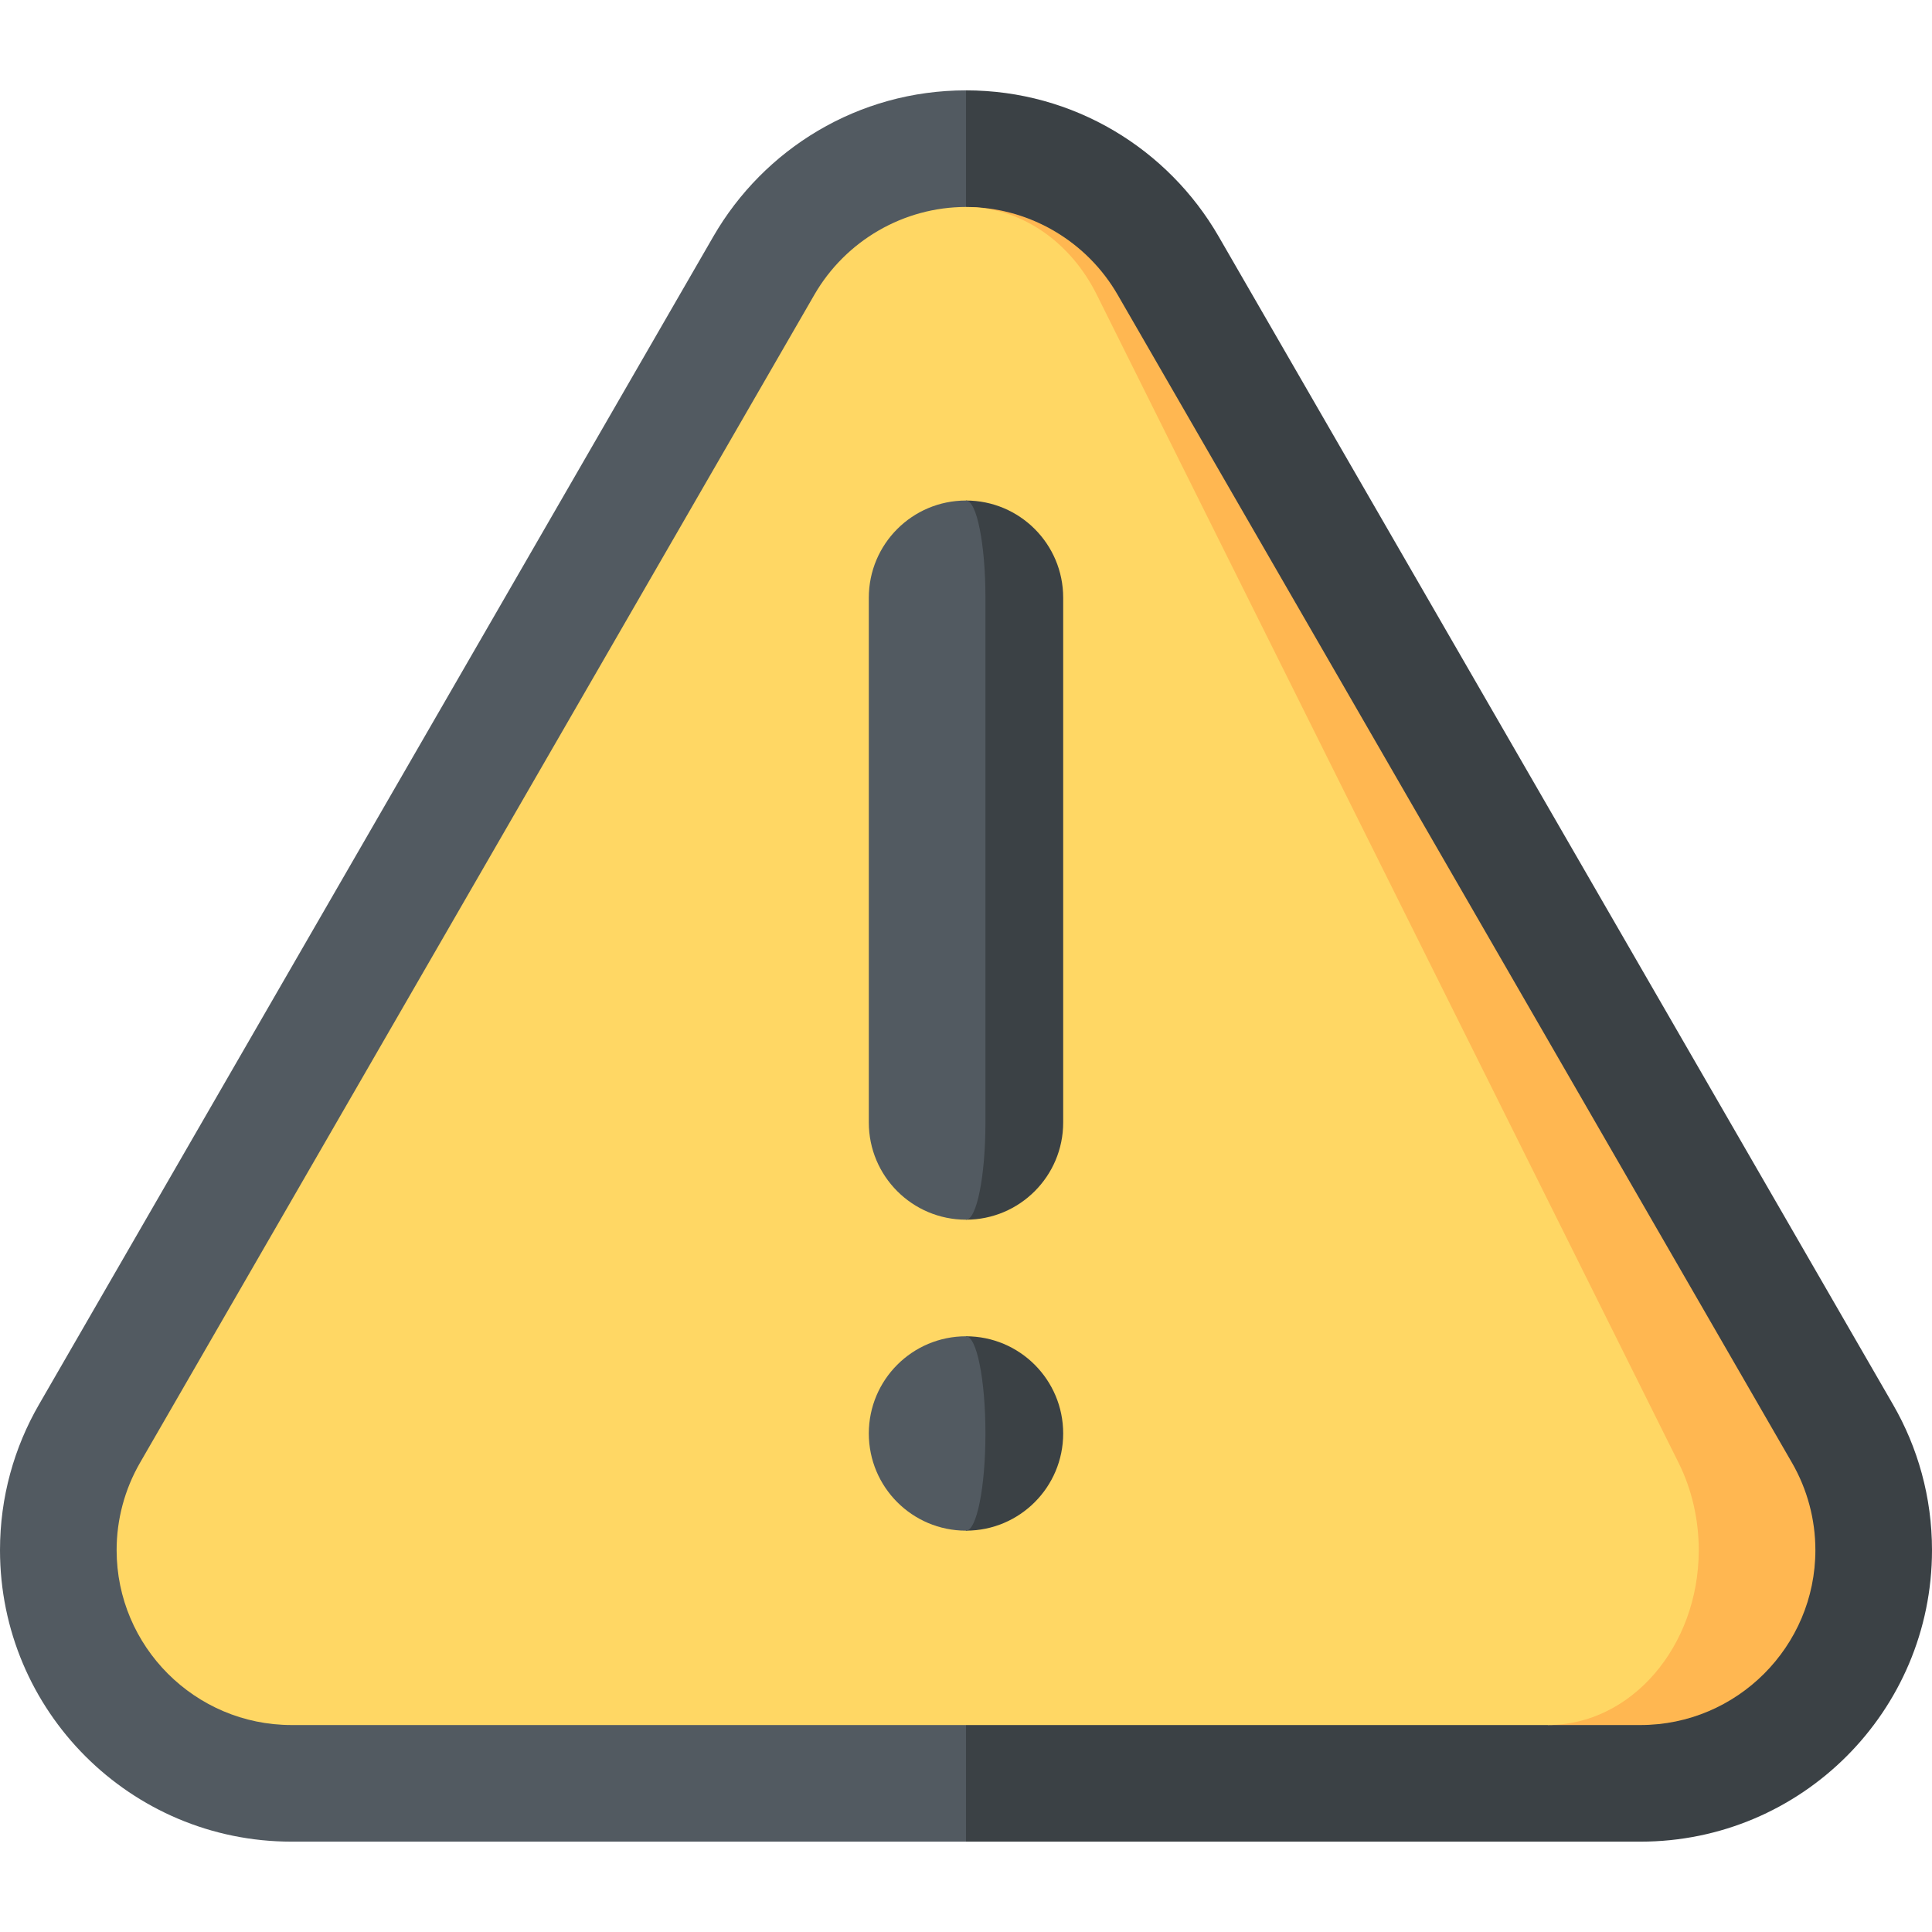
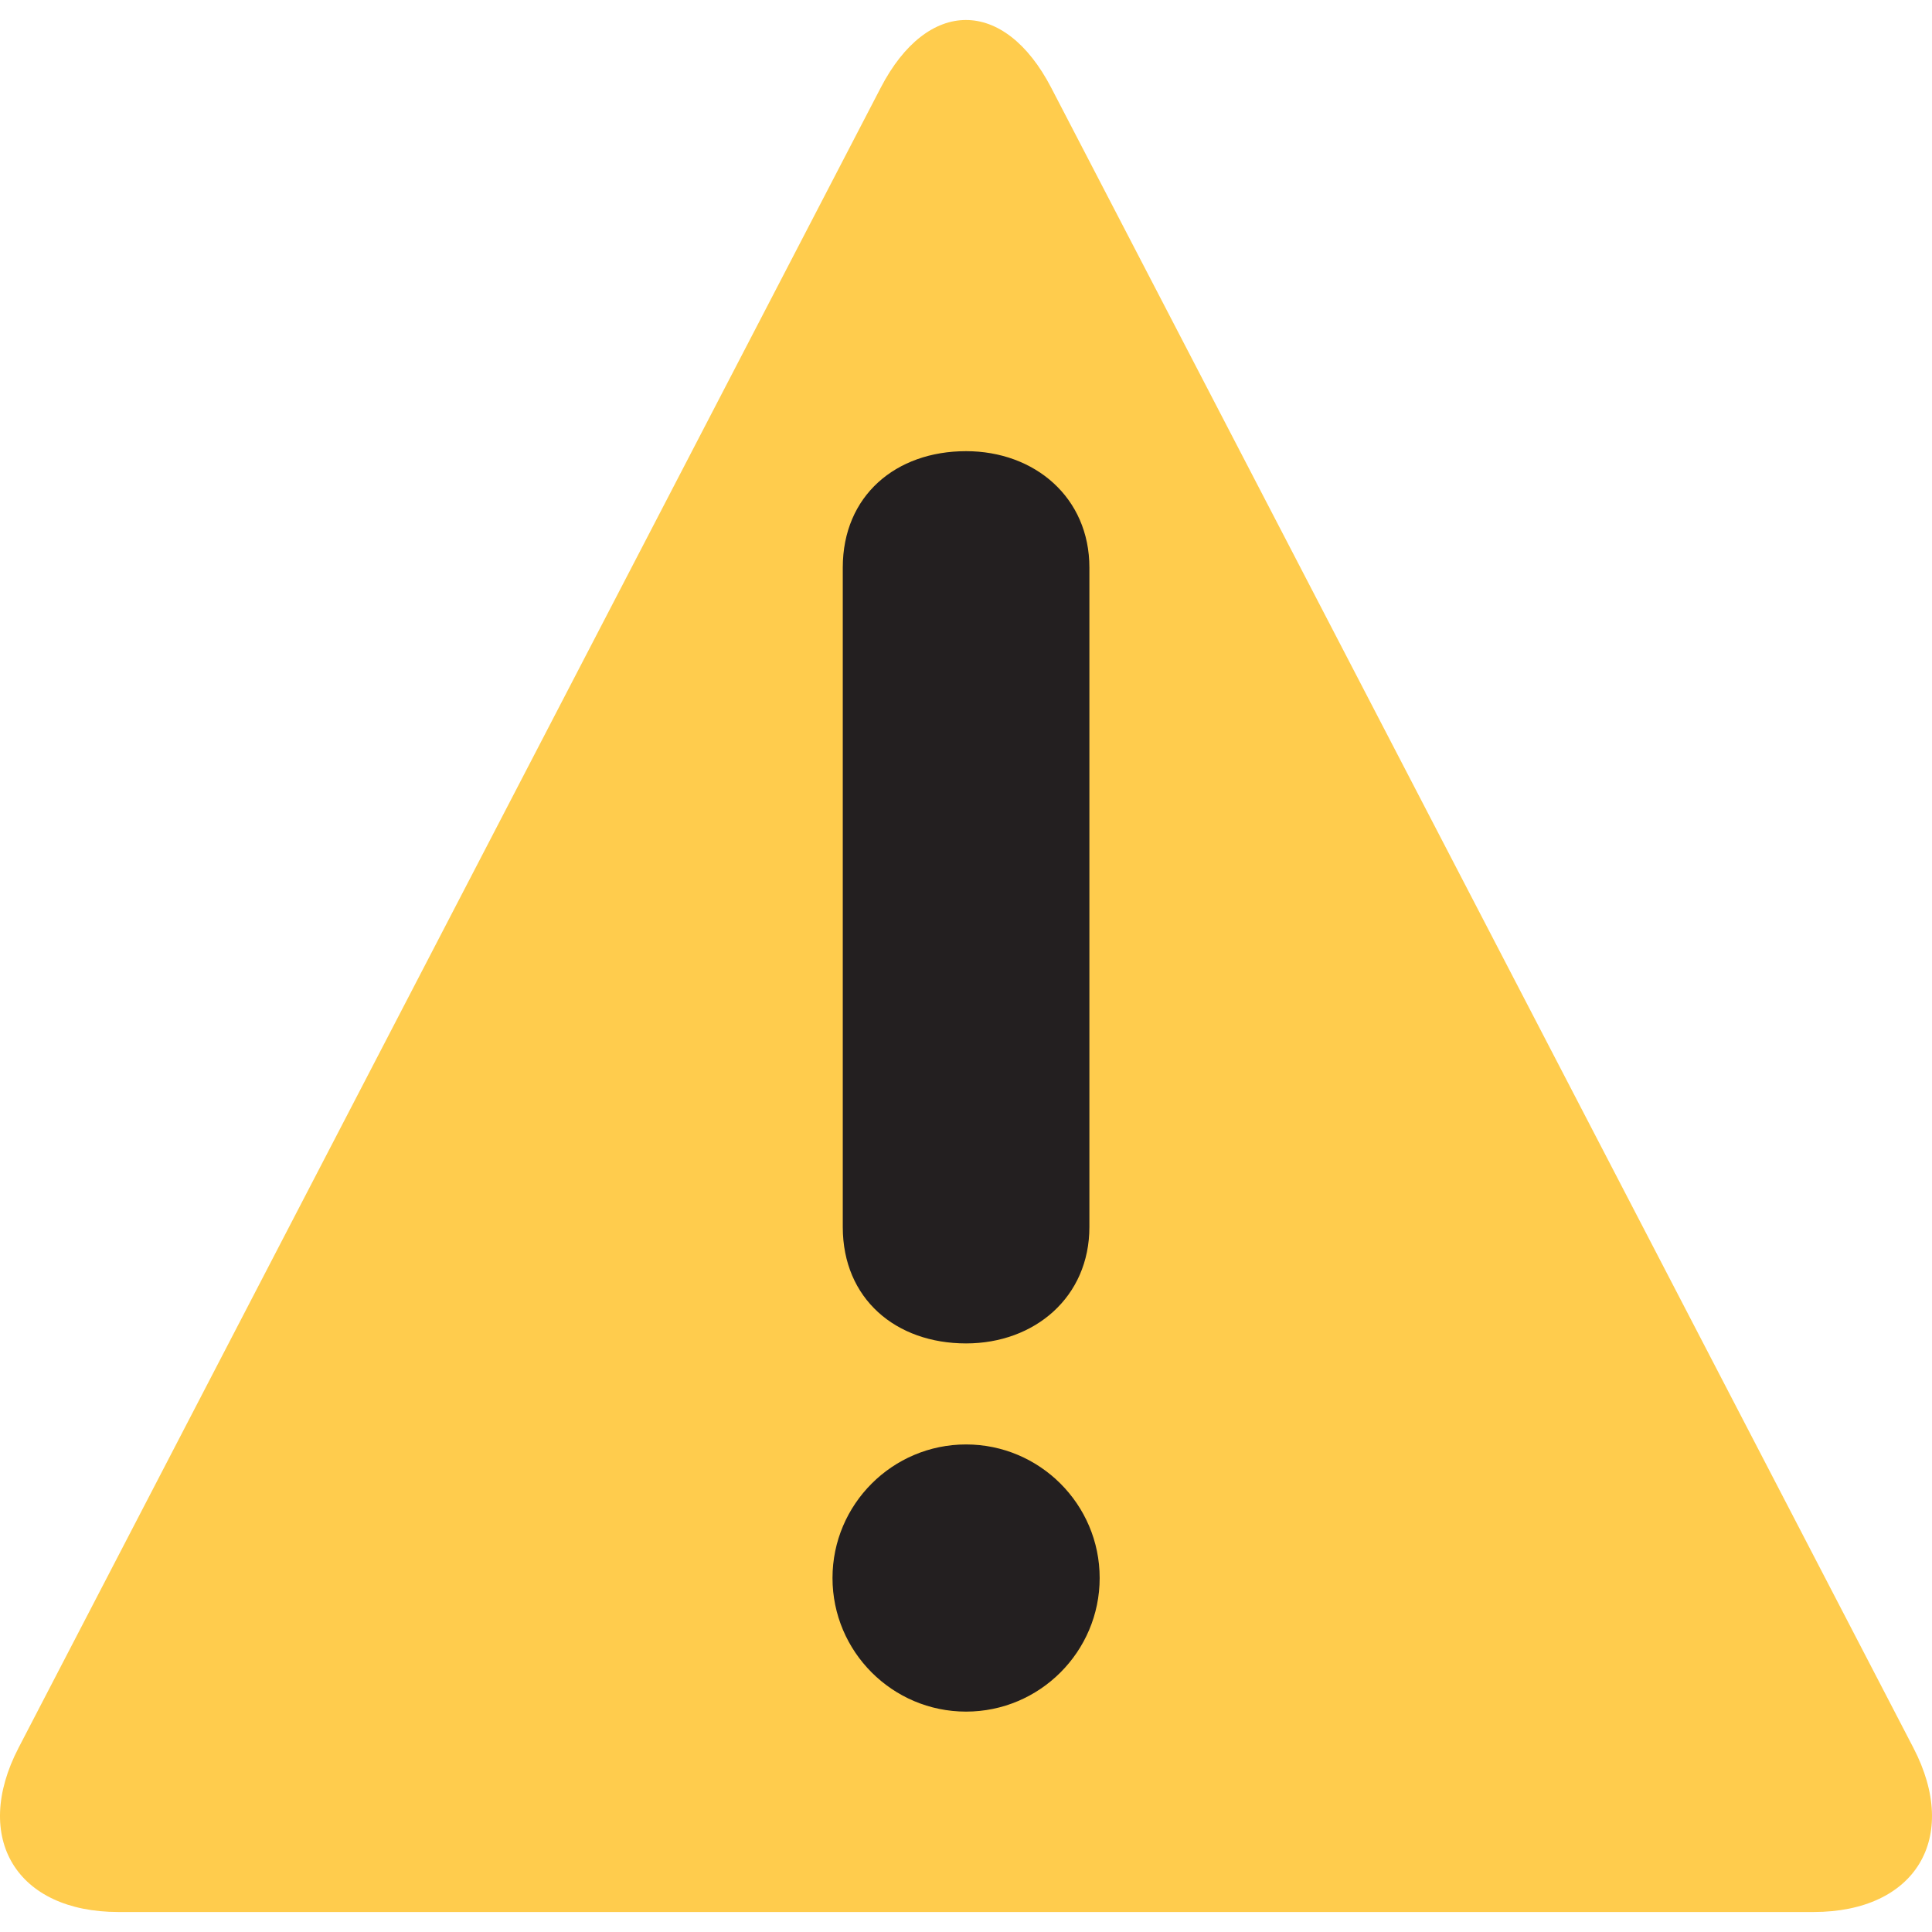
- <svg xmlns="http://www.w3.org/2000/svg" version="1.1" id="Capa_1" x="0px" y="0px" viewBox="0 0 512 512" style="enable-background:new 0 0 512 512;" xml:space="preserve">
-   <path style="fill:#3B4145;" d="M322.939,62.642l178.737,309.583C508.231,383.578,512,396.74,512,410.791  c0,42.67-34.592,77.264-77.264,77.264H256L194.189,256L256,23.946C284.62,23.946,309.587,39.519,322.939,62.642z" />
-   <path style="fill:#525A61;" d="M189.061,62.642L10.323,372.225C3.769,383.578,0,396.74,0,410.791  c0,42.67,34.592,77.264,77.264,77.264H256V23.946C227.38,23.946,202.413,39.519,189.061,62.642z" />
-   <path style="fill:#FFB751;" d="M474.913,387.678L296.177,78.098c-8.056-13.959-22.849-22.767-38.848-23.22l152.869,402.275h24.539  c25.559,0,46.358-20.798,46.358-46.358C481.095,402.677,478.952,394.683,474.913,387.678z" />
-   <path style="fill:#FFD764;" d="M444.853,387.678c3.492,7.005,5.336,14.999,5.336,23.117c0,25.559-17.935,46.358-39.992,46.358  H77.264c-25.559,0-46.358-20.799-46.358-46.358c0-8.118,2.143-16.112,6.181-23.117l178.736-309.58  c8.283-14.34,23.674-23.251,40.177-23.251c0.443,0,0.886,0.01,1.329,0.031c13.732,0.536,26.414,9.323,33.326,23.22L444.853,387.678z  " />
-   <path style="fill:#3B4145;" d="M256,354.131v51.509c14.227,0,25.755-11.528,25.755-25.755  C281.755,365.659,270.227,354.131,256,354.131z" />
-   <path style="fill:#525A61;" d="M256,354.131c2.843,0,5.151,11.528,5.151,25.755c0,14.227-2.308,25.755-5.151,25.755  c-14.227,0-25.755-11.528-25.755-25.755C230.245,365.659,241.773,354.131,256,354.131z" />
-   <path style="fill:#3B4145;" d="M256,132.646V323.23c14.227,0,25.755-11.538,25.755-25.755V158.401  C281.755,144.174,270.227,132.646,256,132.646z" />
-   <path style="fill:#525A61;" d="M256,132.646c2.843,0,5.151,11.528,5.151,25.755v139.074c0,14.216-2.308,25.755-5.151,25.755  c-14.227,0-25.755-11.538-25.755-25.755V158.401C230.245,144.174,241.773,132.646,256,132.646z" />
+ <svg xmlns="http://www.w3.org/2000/svg" version="1.1" id="Capa_1" x="0px" y="0px" viewBox="0 0 497.472 497.472" style="enable-background: new 0 0 497.472 497.472;" xml:space="preserve">
+   <g transform="matrix(1.25 0 0 -1.25 0 45)">
+     <g>
+       <g>
+         <path style="fill: #ffcc4d;" d="M24.374-357.857c-20.958,0-30.197,15.223-20.548,33.826L181.421,17.928     c9.648,18.603,25.463,18.603,35.123,0L394.14-324.031c9.671-18.603,0.421-33.826-20.548-33.826H24.374z" />
+         <path style="fill: #231f20;" d="M173.605-80.922c0,14.814,10.934,23.984,25.395,23.984c14.12,0,25.407-9.512,25.407-23.984     V-216.75c0-14.461-11.287-23.984-25.407-23.984c-14.461,0-25.395,9.182-25.395,23.984V-80.922z M171.489-289.056     c0,15.167,12.345,27.511,27.511,27.511c15.167,0,27.523-12.345,27.523-27.511c0-15.178-12.356-27.523-27.523-27.523     C183.834-316.579,171.489-304.234,171.489-289.056" />
+       </g>
+     </g>
+   </g>
</svg>
